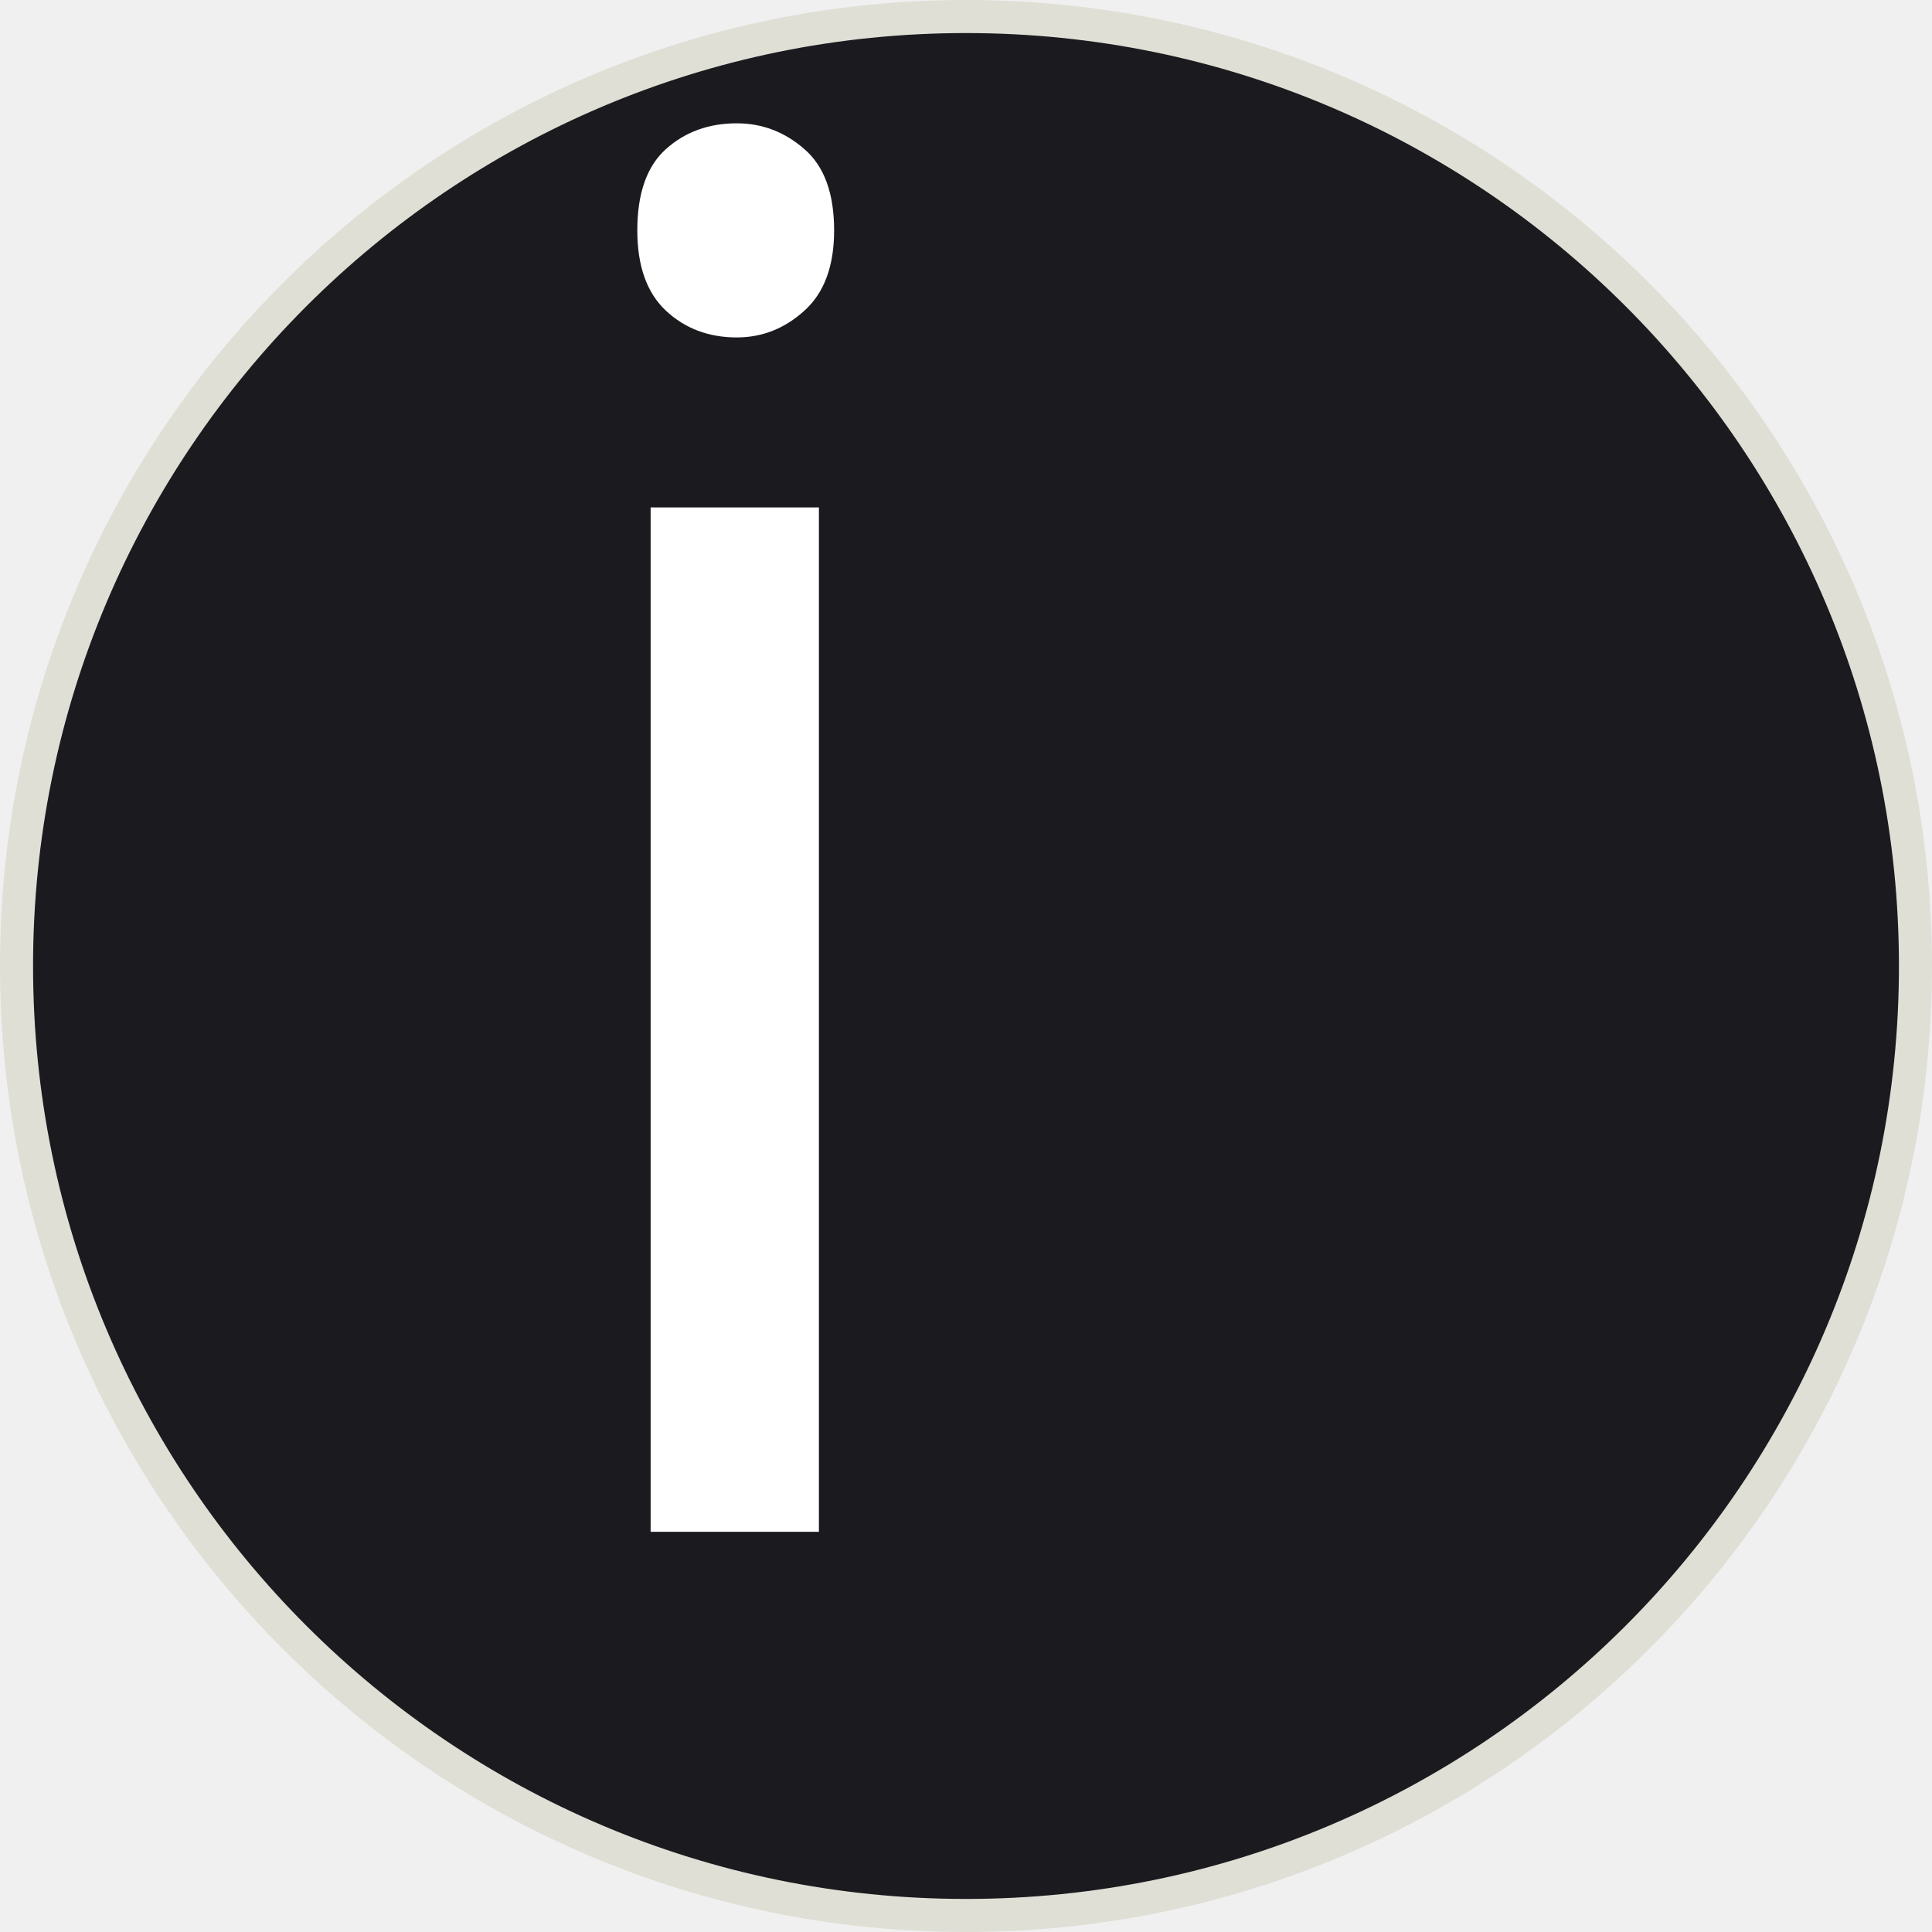
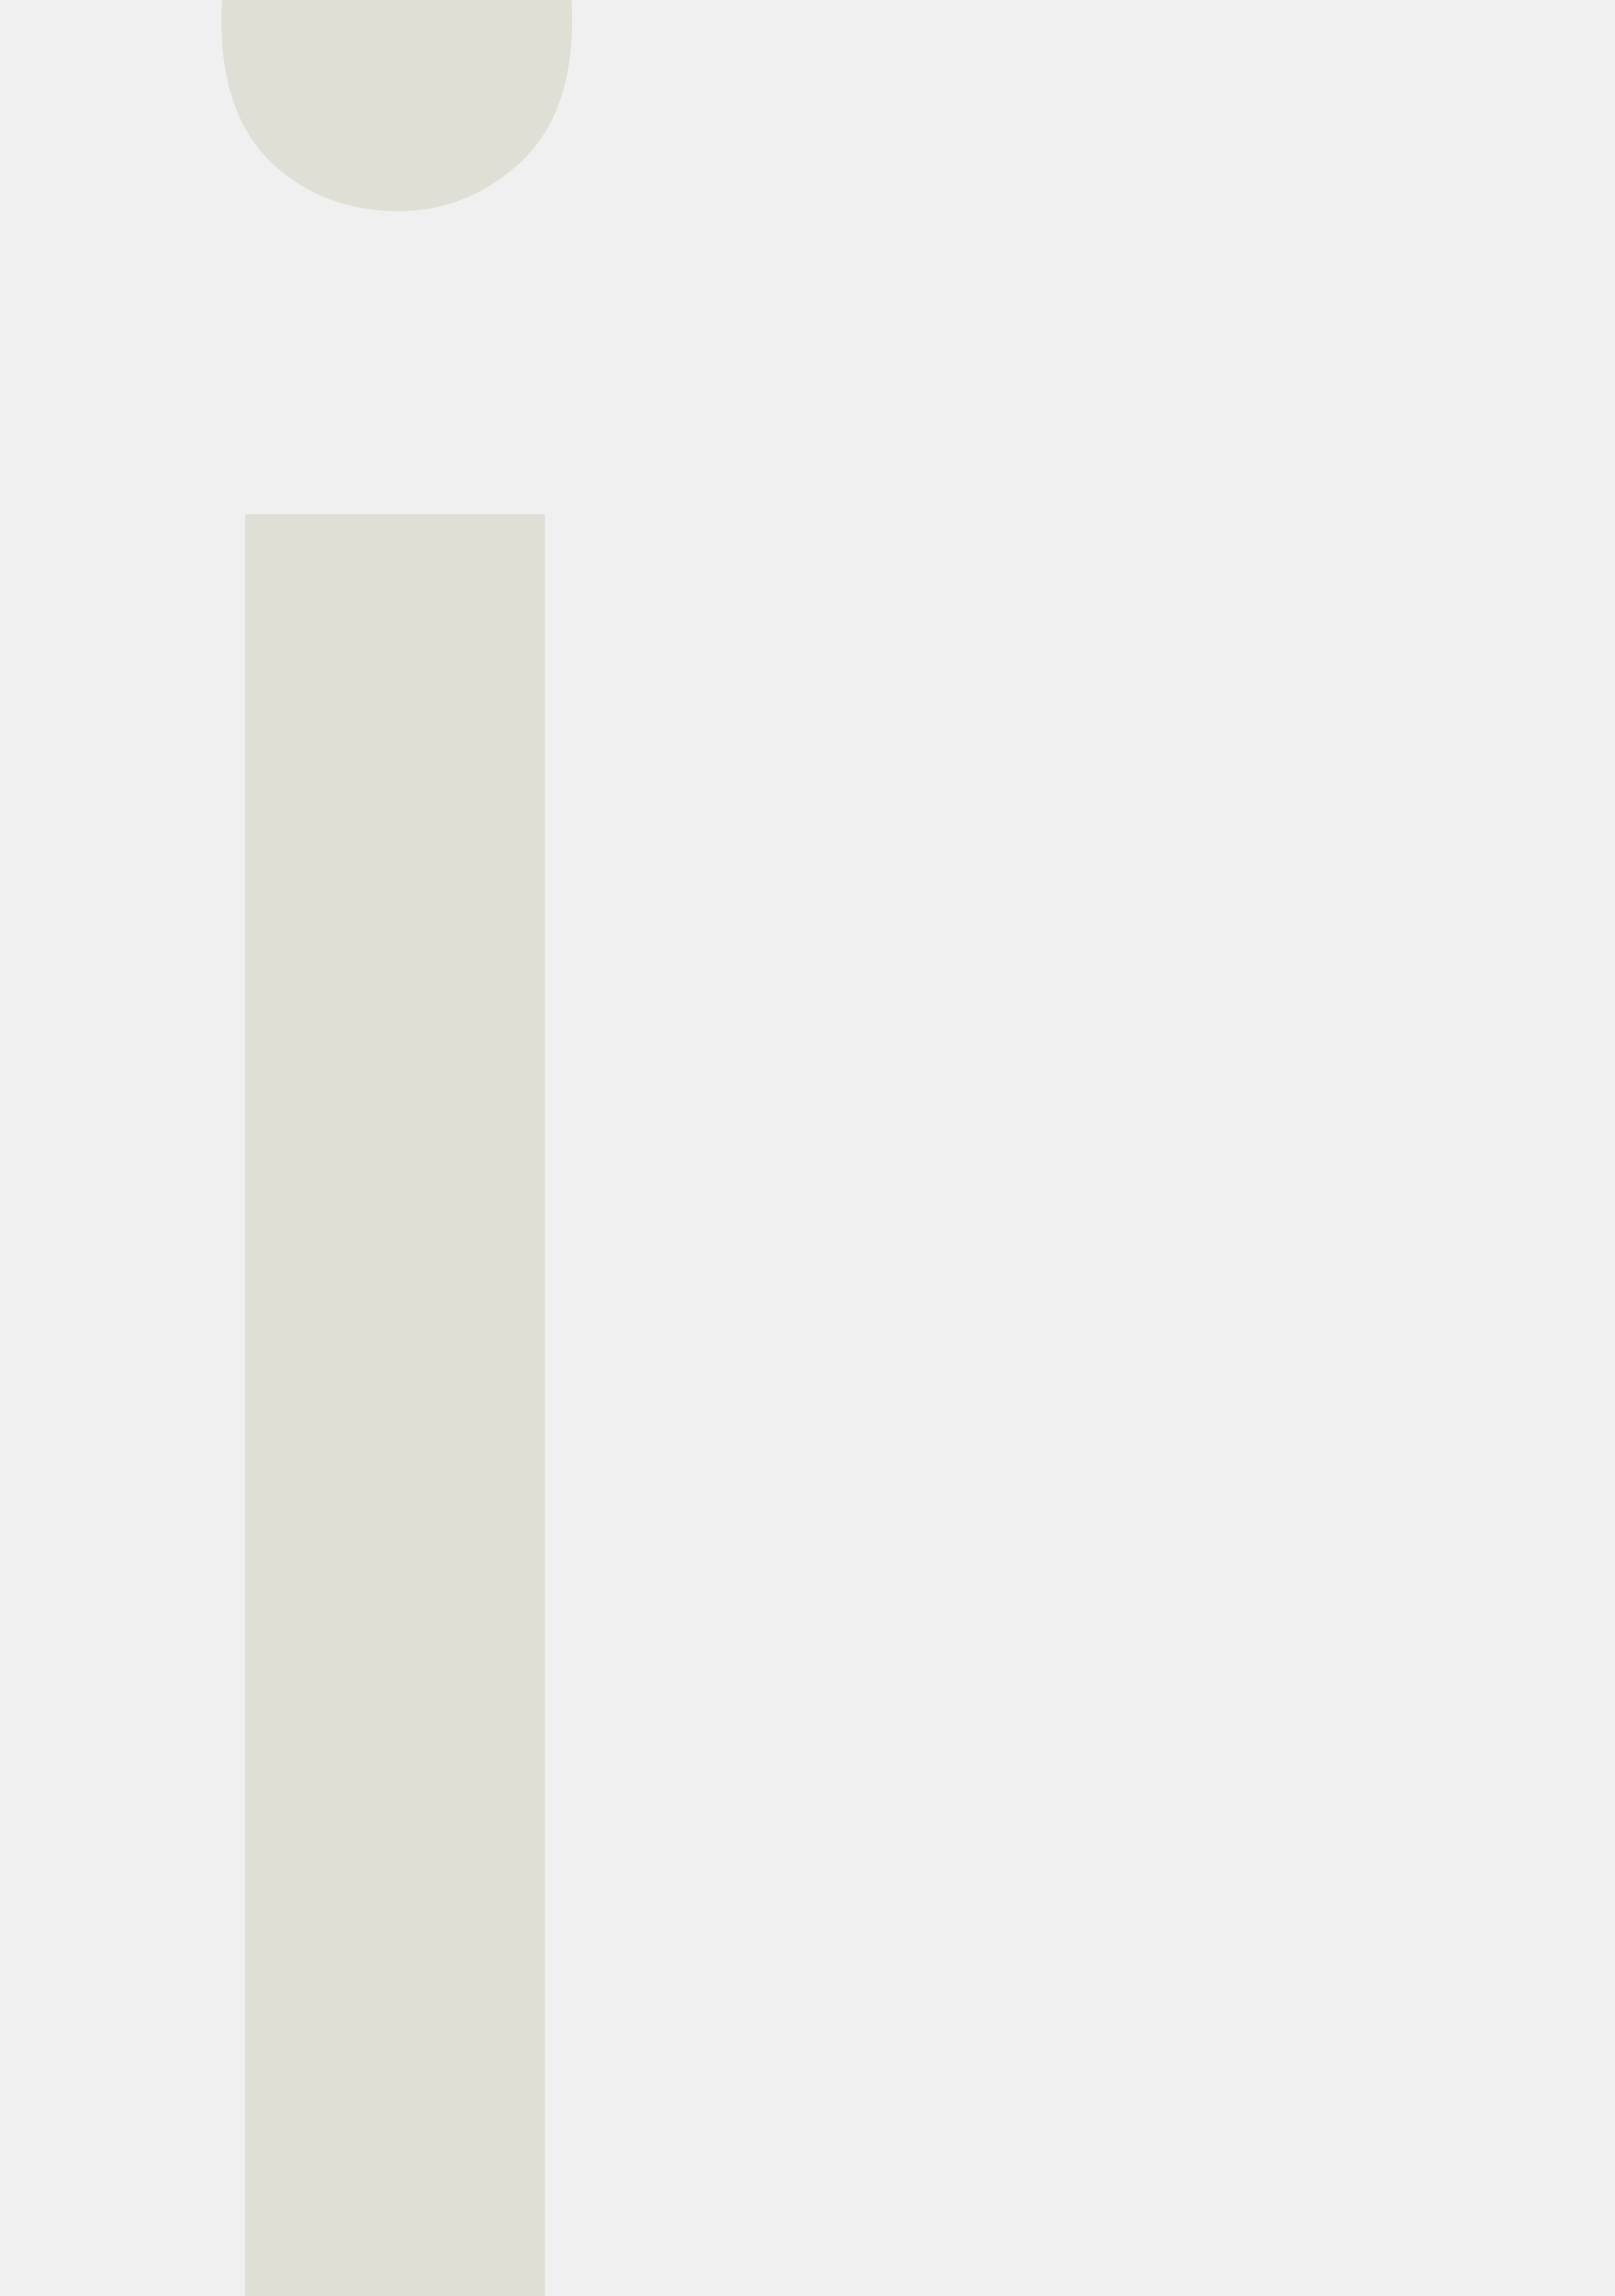
- <svg xmlns="http://www.w3.org/2000/svg" width="600" height="600" viewBox="0 0 158.75 158.75" version="1.1" id="svg1">
+ <svg xmlns="http://www.w3.org/2000/svg" width="281.308" height="399.999" viewBox="0 0 74.429 105.833" version="1.1" id="svg1">
  <defs id="defs1" />
-   <g id="layer1">
-     <circle style="fill:#1b1b1f;fill-opacity:1;stroke:#dfdfd6;stroke-width:2.717;stroke-linecap:round;stroke-opacity:1" id="path2" cx="79.375" cy="79.375" r="78.017" />
-     <text xml:space="preserve" style="font-size:157.023px;line-height:1.25;font-family:sans-serif;fill:#ffffff;fill-opacity:1;stroke-width:0.818" x="40.119" y="125.866" id="text1">
-       <tspan id="tspan1" style="font-style:normal;font-variant:normal;font-weight:300;font-stretch:normal;font-family:Bitcount;-inkscape-font-specification:'Bitcount Light';fill:#ffffff;fill-opacity:1;stroke-width:0.818" x="40.119" y="125.866">i<tspan style="font-style:normal;font-variant:normal;font-weight:normal;font-stretch:normal;font-family:Bitcount;-inkscape-font-specification:Bitcount;fill:#ffffff;fill-opacity:1;stroke-width:0.818" id="tspan2" />
+   <g id="layer1" transform="translate(-42.16033,-17.99193)">
+     <text xml:space="preserve" style="font-size:157.023px;line-height:1.25;font-family:sans-serif;fill:#dfdfd6;fill-opacity:1;stroke-width:0.818" x="40.119" y="125.866" id="text1">
+       <tspan id="tspan1" style="font-style:normal;font-variant:normal;font-weight:300;font-stretch:normal;font-family:Bitcount;-inkscape-font-specification:'Bitcount Light';fill:#dfdfd6;fill-opacity:1;stroke-width:0.818" x="40.119" y="125.866">i<tspan style="font-style:normal;font-variant:normal;font-weight:normal;font-stretch:normal;font-family:Bitcount;-inkscape-font-specification:Bitcount;fill:#dfdfd6;fill-opacity:1;stroke-width:0.818" id="tspan2" />
+       </tspan>
+     </text>
+     <text xml:space="preserve" style="font-size:157.023px;line-height:1.25;font-family:sans-serif;fill:#1b1b1f;fill-opacity:1;stroke-width:0.818" x="-97.019" y="131.192" id="text4">
+       <tspan id="tspan4" style="font-style:normal;font-variant:normal;font-weight:300;font-stretch:normal;font-family:Bitcount;-inkscape-font-specification:'Bitcount Light';fill:#1b1b1f;fill-opacity:1;stroke-width:0.818" x="-97.019" y="131.192">i<tspan style="font-style:normal;font-variant:normal;font-weight:normal;font-stretch:normal;font-family:Bitcount;-inkscape-font-specification:Bitcount;fill:#1b1b1f;fill-opacity:1;stroke-width:0.818" id="tspan3" />
      </tspan>
    </text>
  </g>
</svg>
